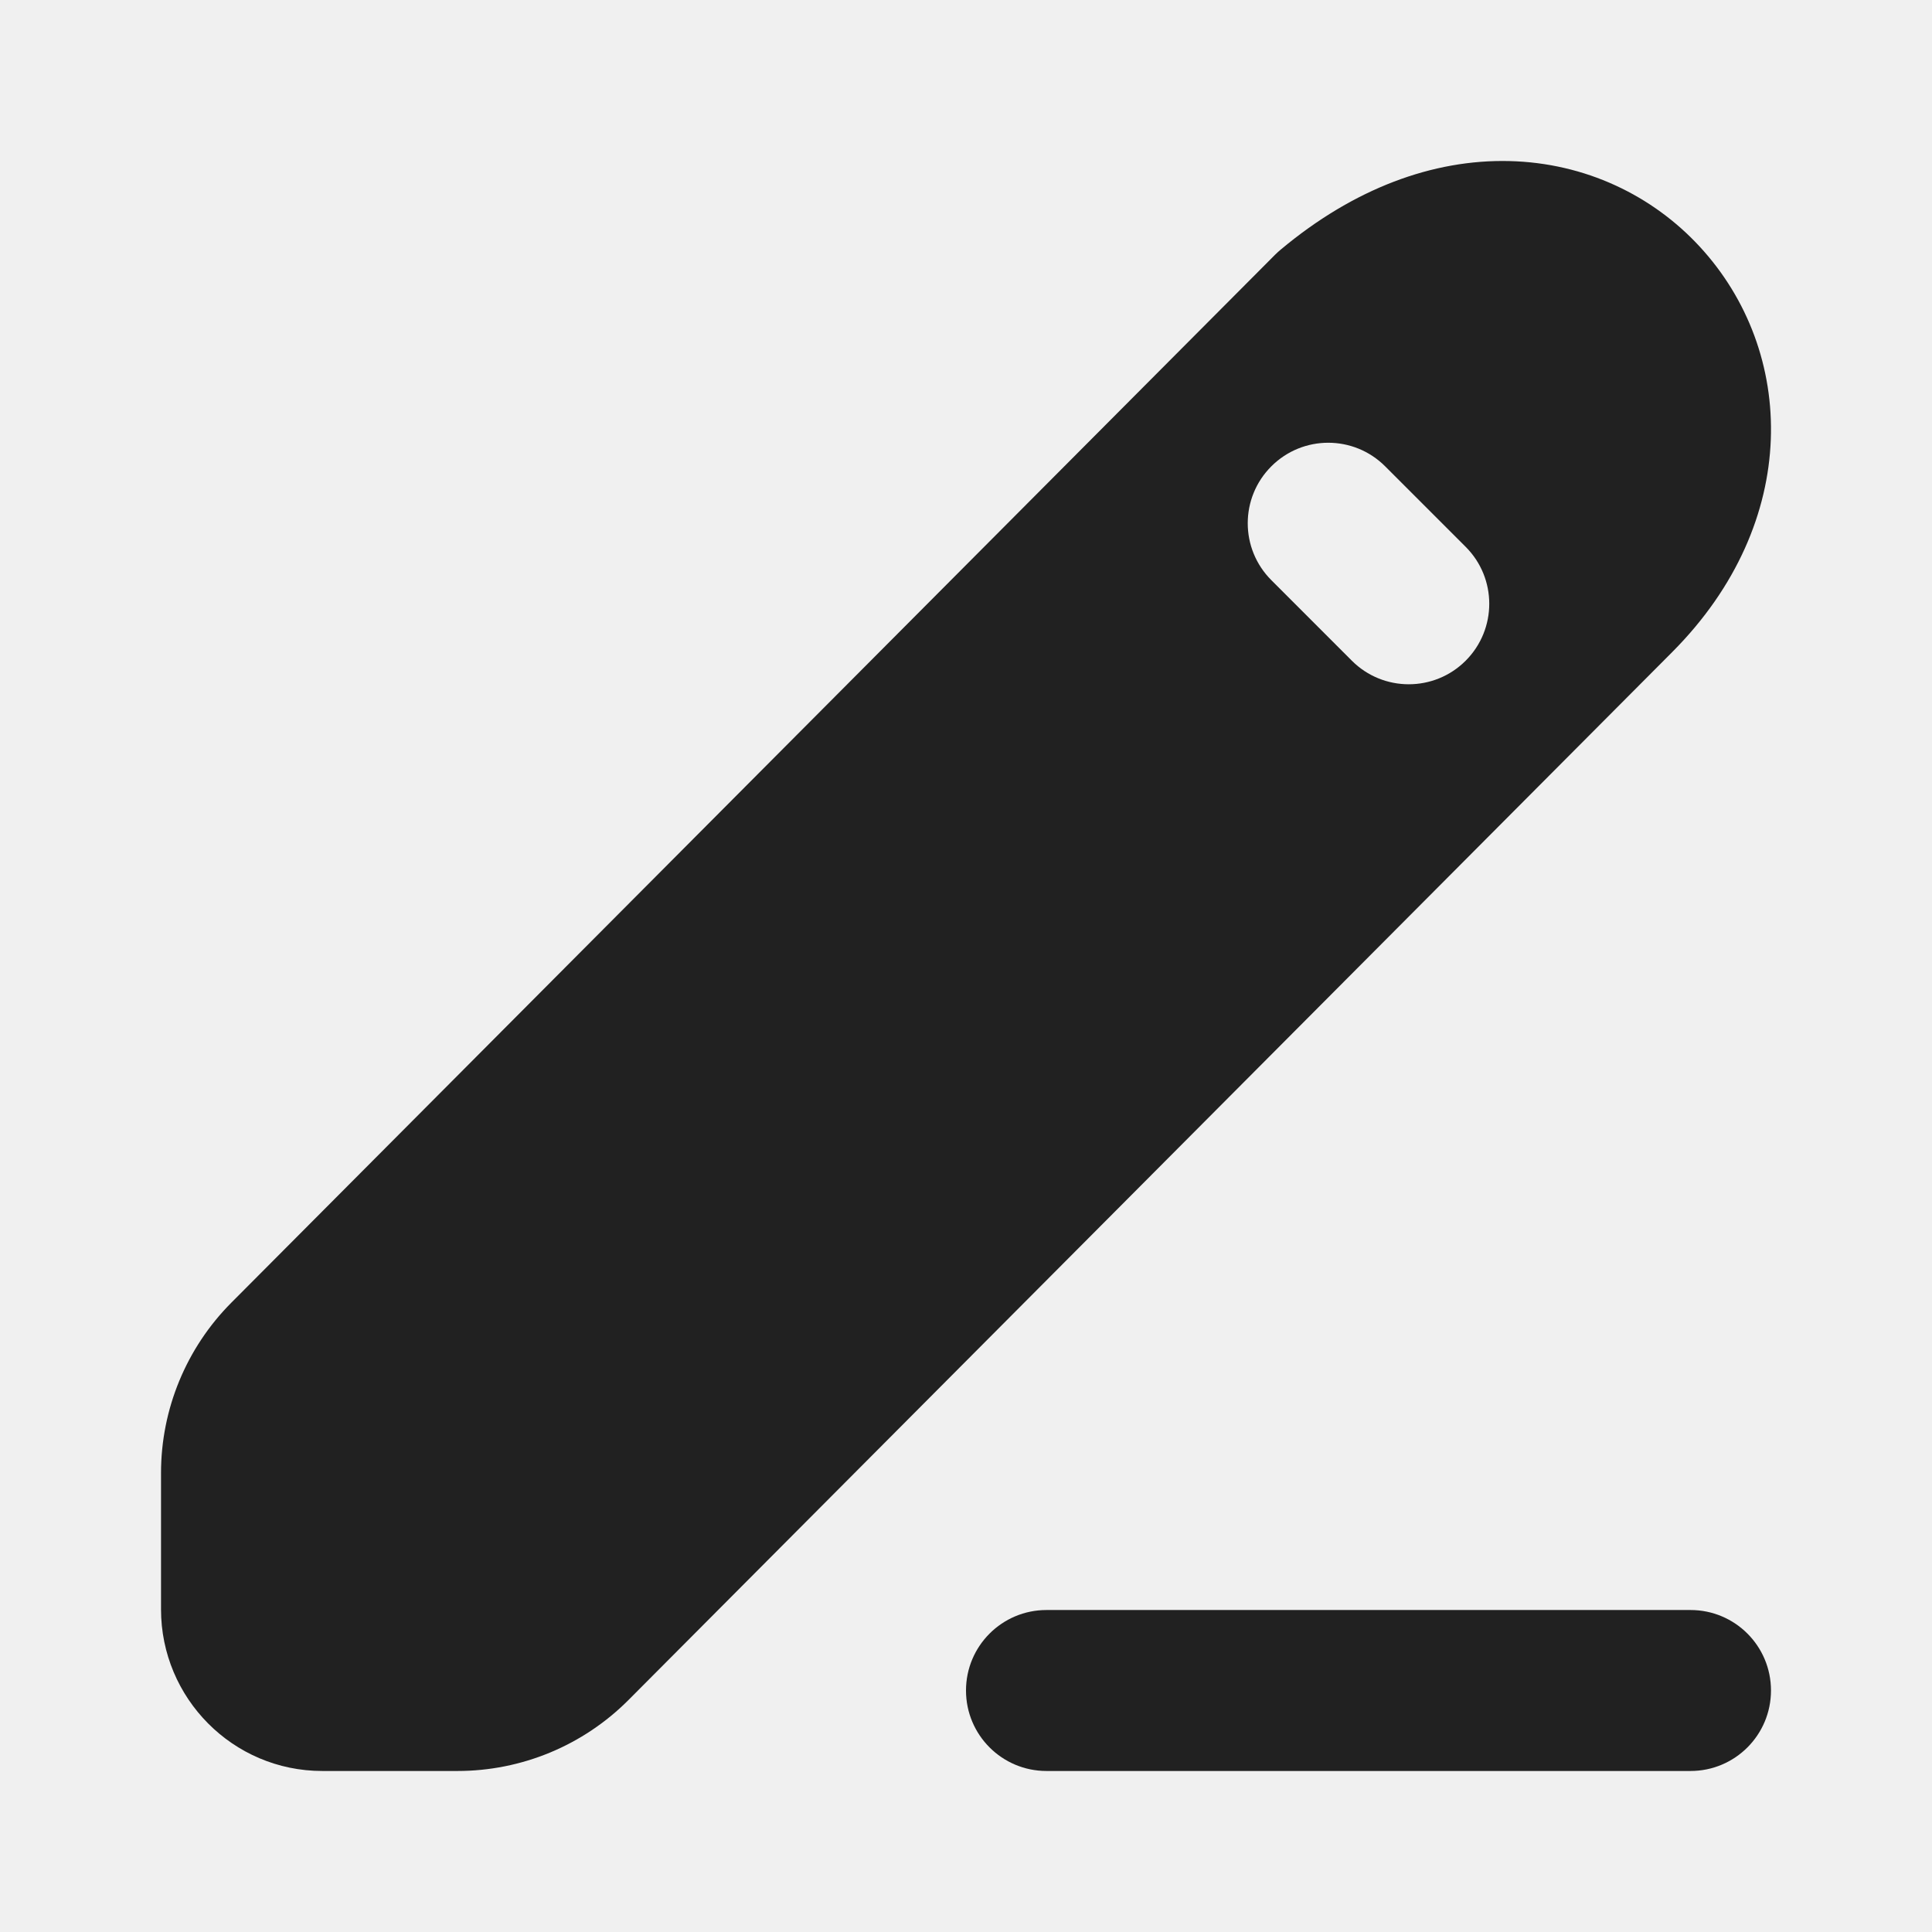
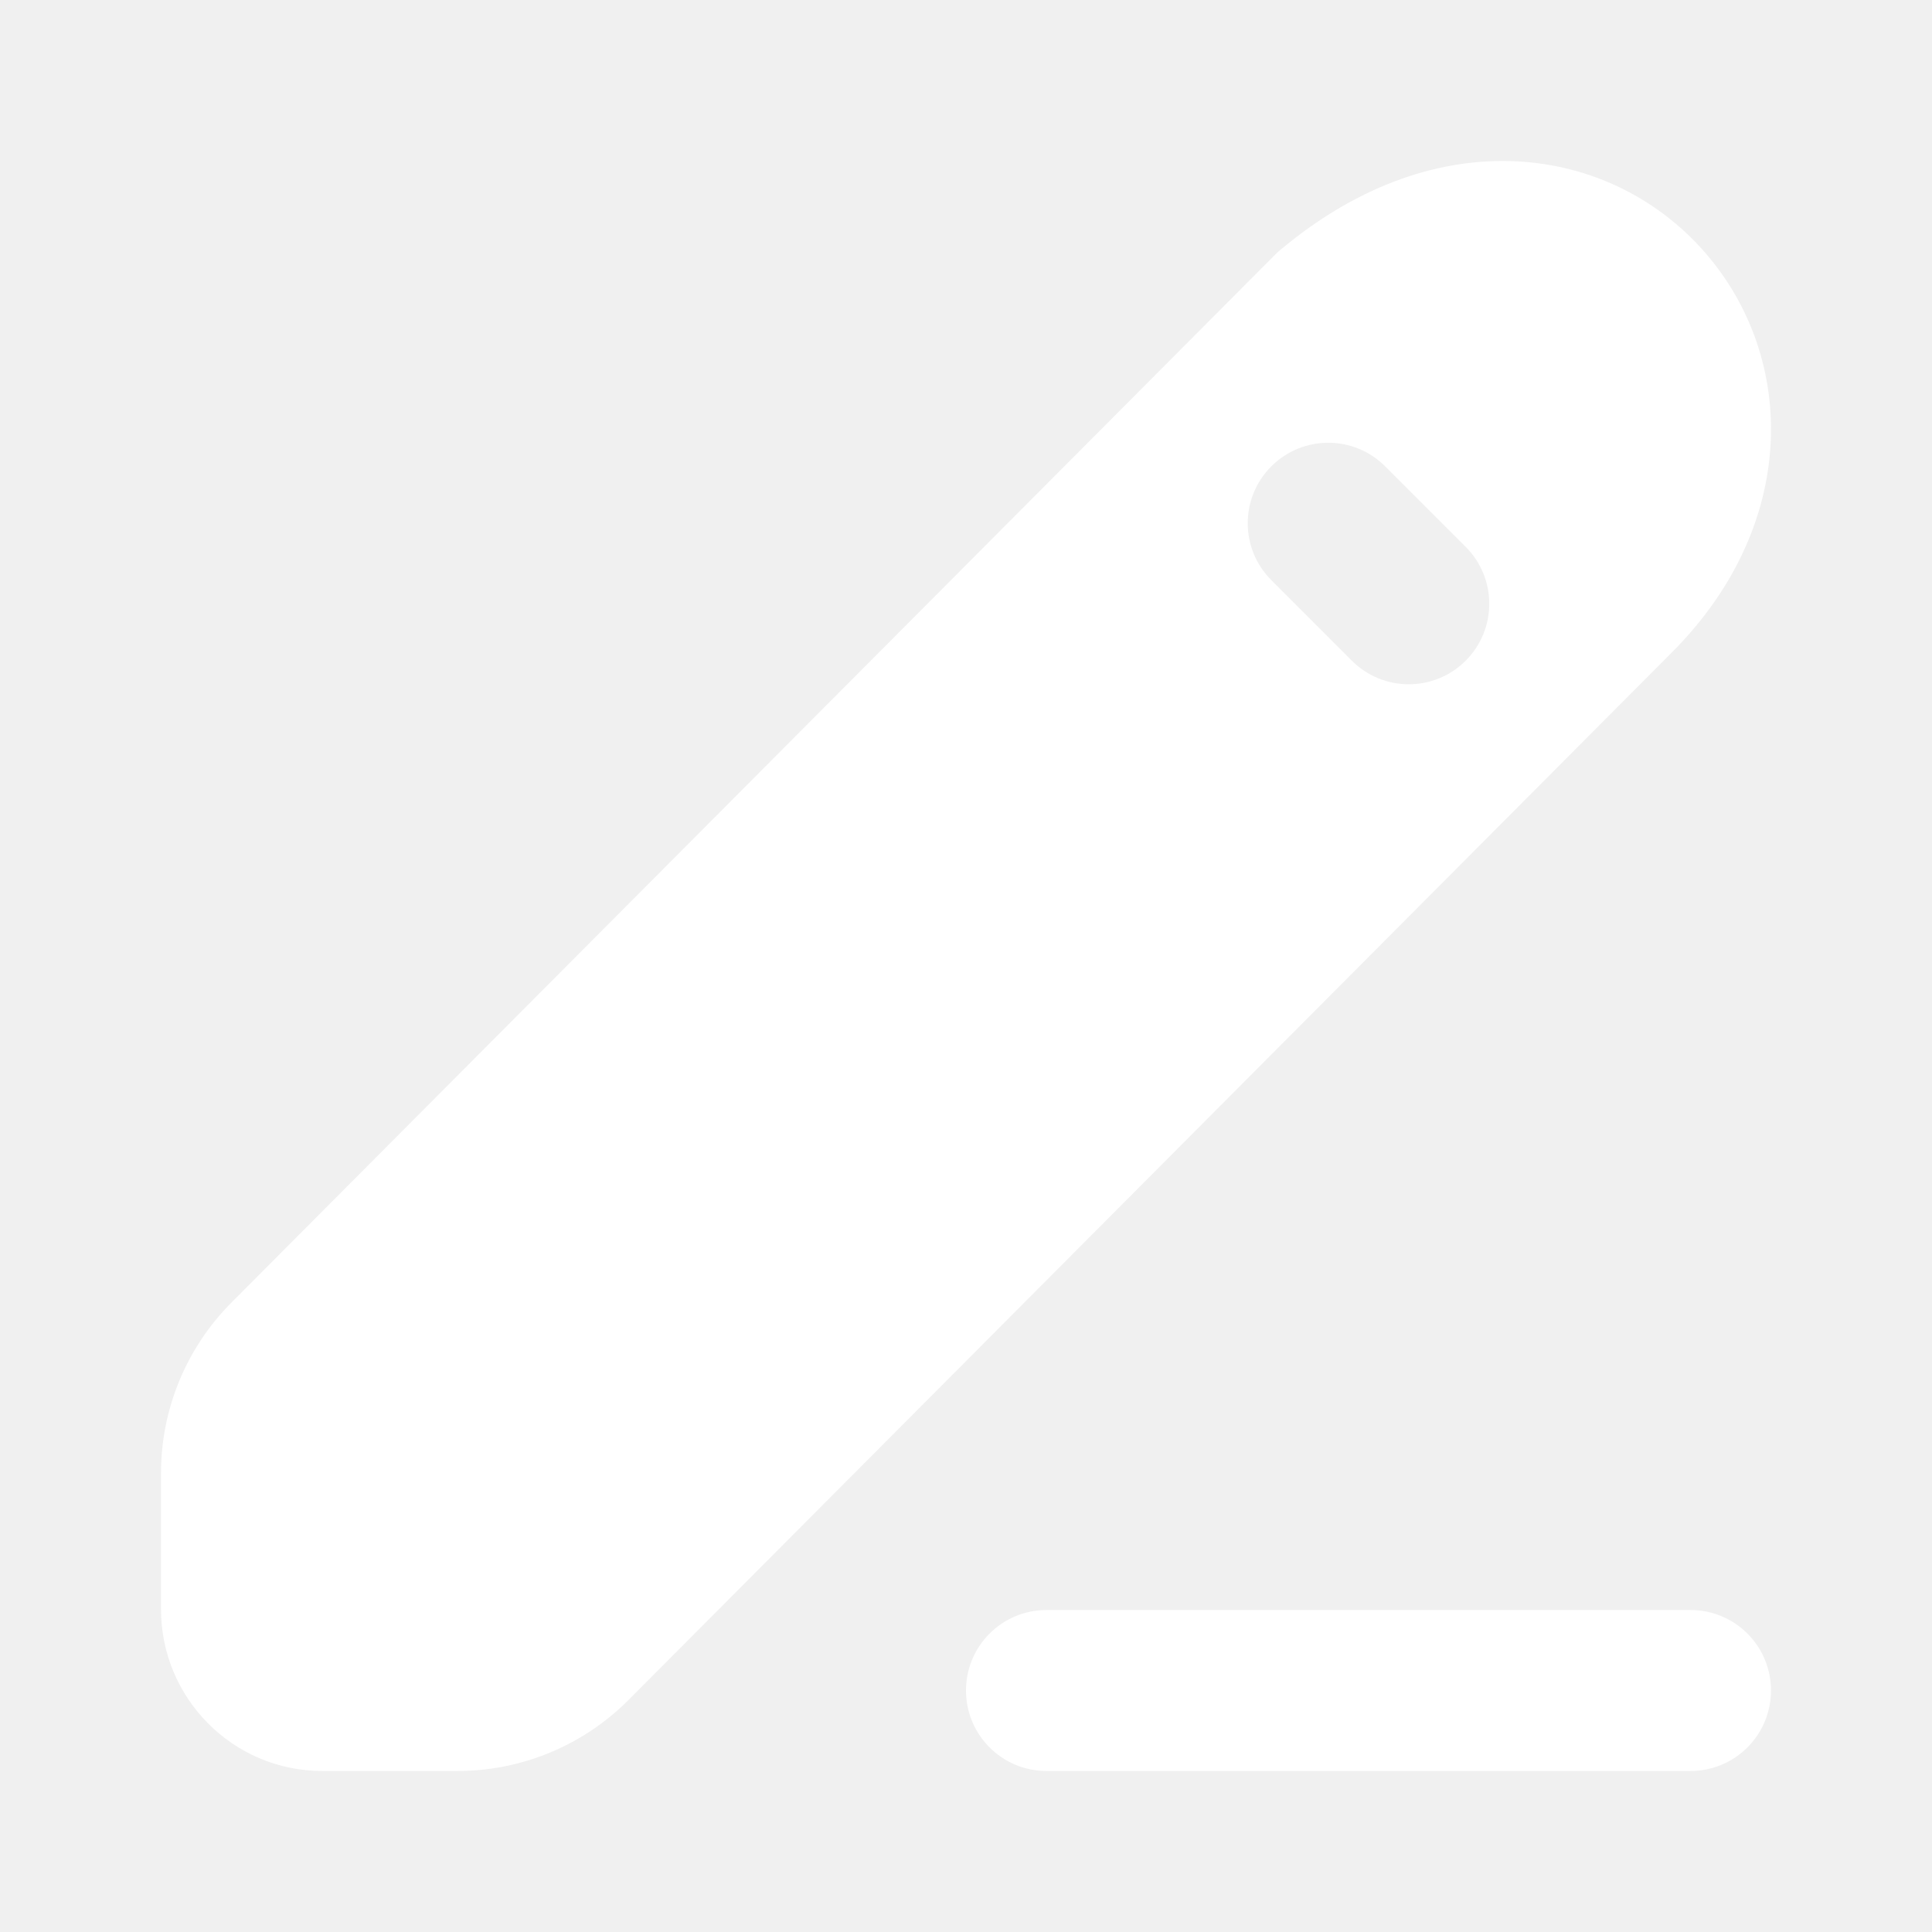
<svg xmlns="http://www.w3.org/2000/svg" width="41" height="41" viewBox="0 0 41 41" fill="none">
-   <path fill-rule="evenodd" clip-rule="evenodd" d="M20.5 35.875C20.5 34.931 21.265 34.167 22.208 34.167H35.875C36.819 34.167 37.583 34.931 37.583 35.875C37.583 36.819 36.819 37.583 35.875 37.583H22.208C21.265 37.583 20.5 36.819 20.5 35.875Z" fill="#212121" />
-   <path fill-rule="evenodd" clip-rule="evenodd" d="M35.488 13.837C38.238 11.076 38.121 7.451 36.068 5.231C35.067 4.148 33.642 3.456 32.027 3.418C30.407 3.38 28.729 4 27.18 5.296C27.14 5.329 27.102 5.364 27.065 5.4L4.91 27.644C3.954 28.604 3.417 29.904 3.417 31.26V34.153C3.417 36.035 4.94 37.583 6.84 37.583H9.708C11.071 37.583 12.377 37.041 13.339 36.075L35.488 13.837ZM29.395 9.896C28.728 9.229 27.647 9.229 26.98 9.896C26.312 10.563 26.312 11.645 26.98 12.312L28.688 14.021C29.355 14.688 30.437 14.688 31.104 14.021C31.771 13.353 31.771 12.272 31.104 11.605L29.395 9.896Z" fill="#212121" />
+   <path fill-rule="evenodd" clip-rule="evenodd" d="M20.5 35.875C20.5 34.931 21.265 34.167 22.208 34.167H35.875C36.819 34.167 37.583 34.931 37.583 35.875C37.583 36.819 36.819 37.583 35.875 37.583H22.208C21.265 37.583 20.5 36.819 20.5 35.875Z" fill="#ffffff" />
+   <path fill-rule="evenodd" clip-rule="evenodd" d="M35.488 13.837C38.238 11.076 38.121 7.451 36.068 5.231C35.067 4.148 33.642 3.456 32.027 3.418C30.407 3.38 28.729 4 27.18 5.296C27.14 5.329 27.102 5.364 27.065 5.4L4.91 27.644C3.954 28.604 3.417 29.904 3.417 31.26V34.153C3.417 36.035 4.94 37.583 6.84 37.583H9.708C11.071 37.583 12.377 37.041 13.339 36.075L35.488 13.837ZM29.395 9.896C28.728 9.229 27.647 9.229 26.98 9.896C26.312 10.563 26.312 11.645 26.98 12.312L28.688 14.021C29.355 14.688 30.437 14.688 31.104 14.021C31.771 13.353 31.771 12.272 31.104 11.605L29.395 9.896Z" fill="#ffffff" />
</svg>
